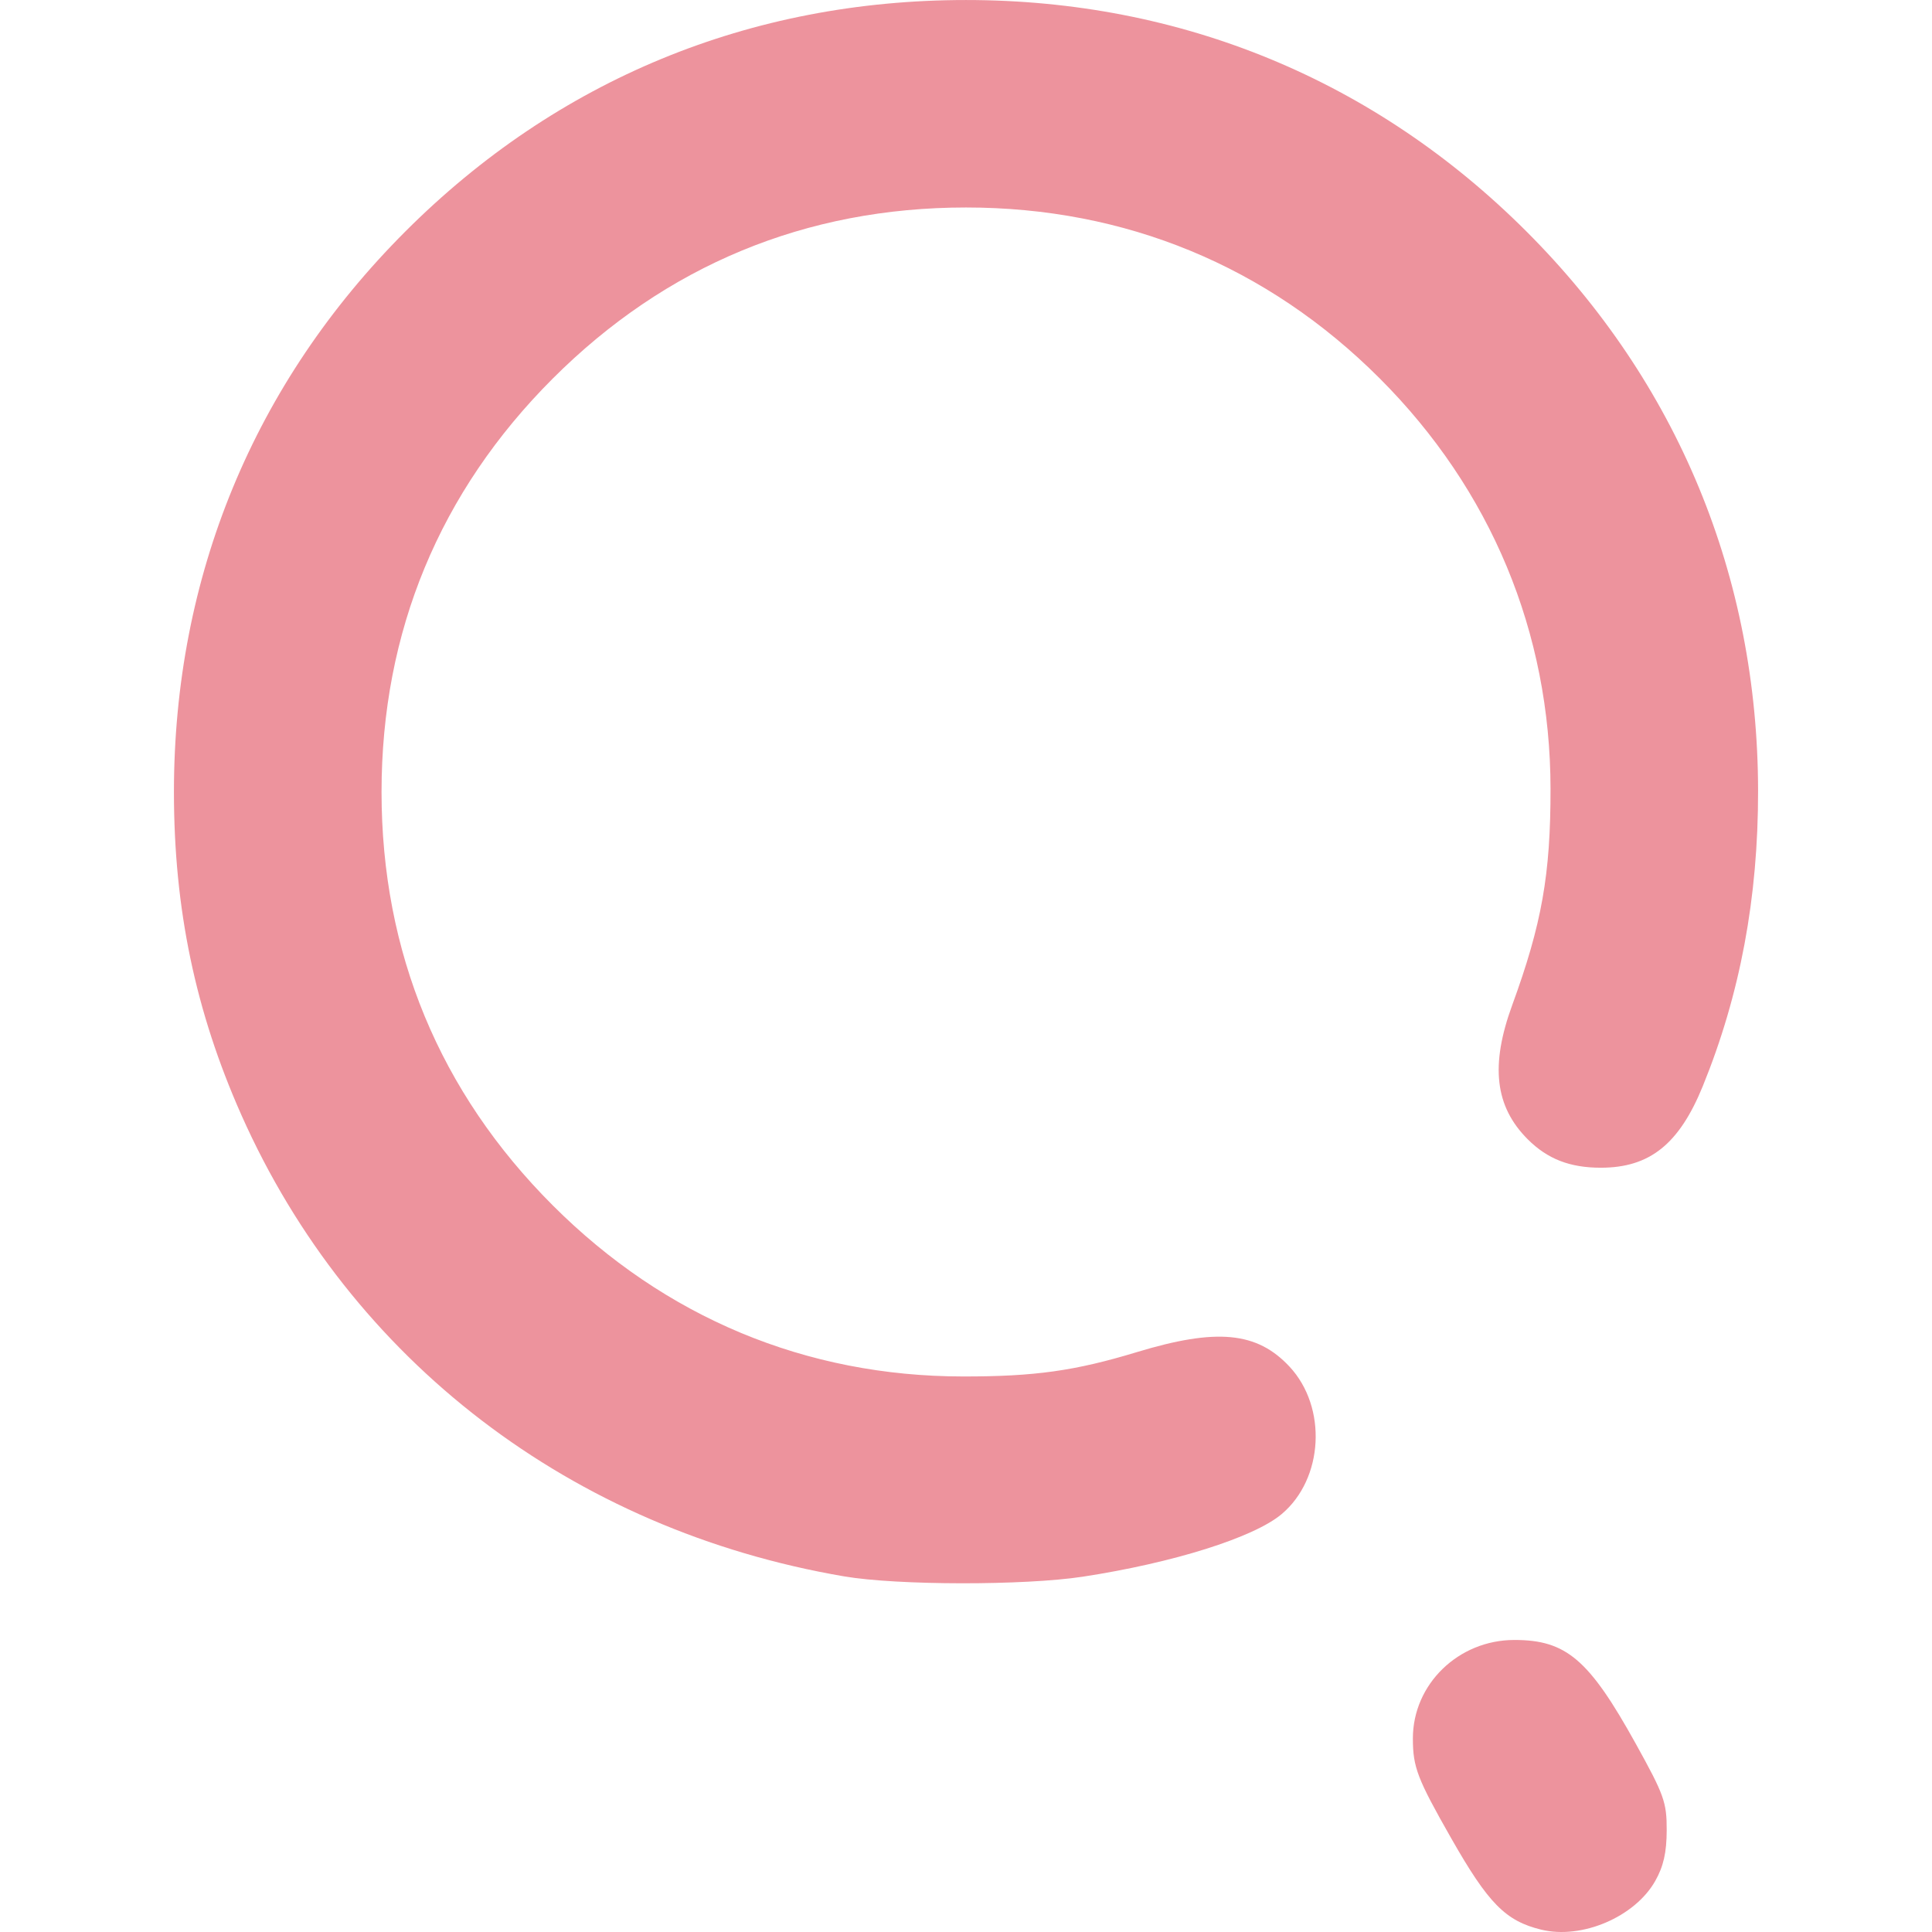
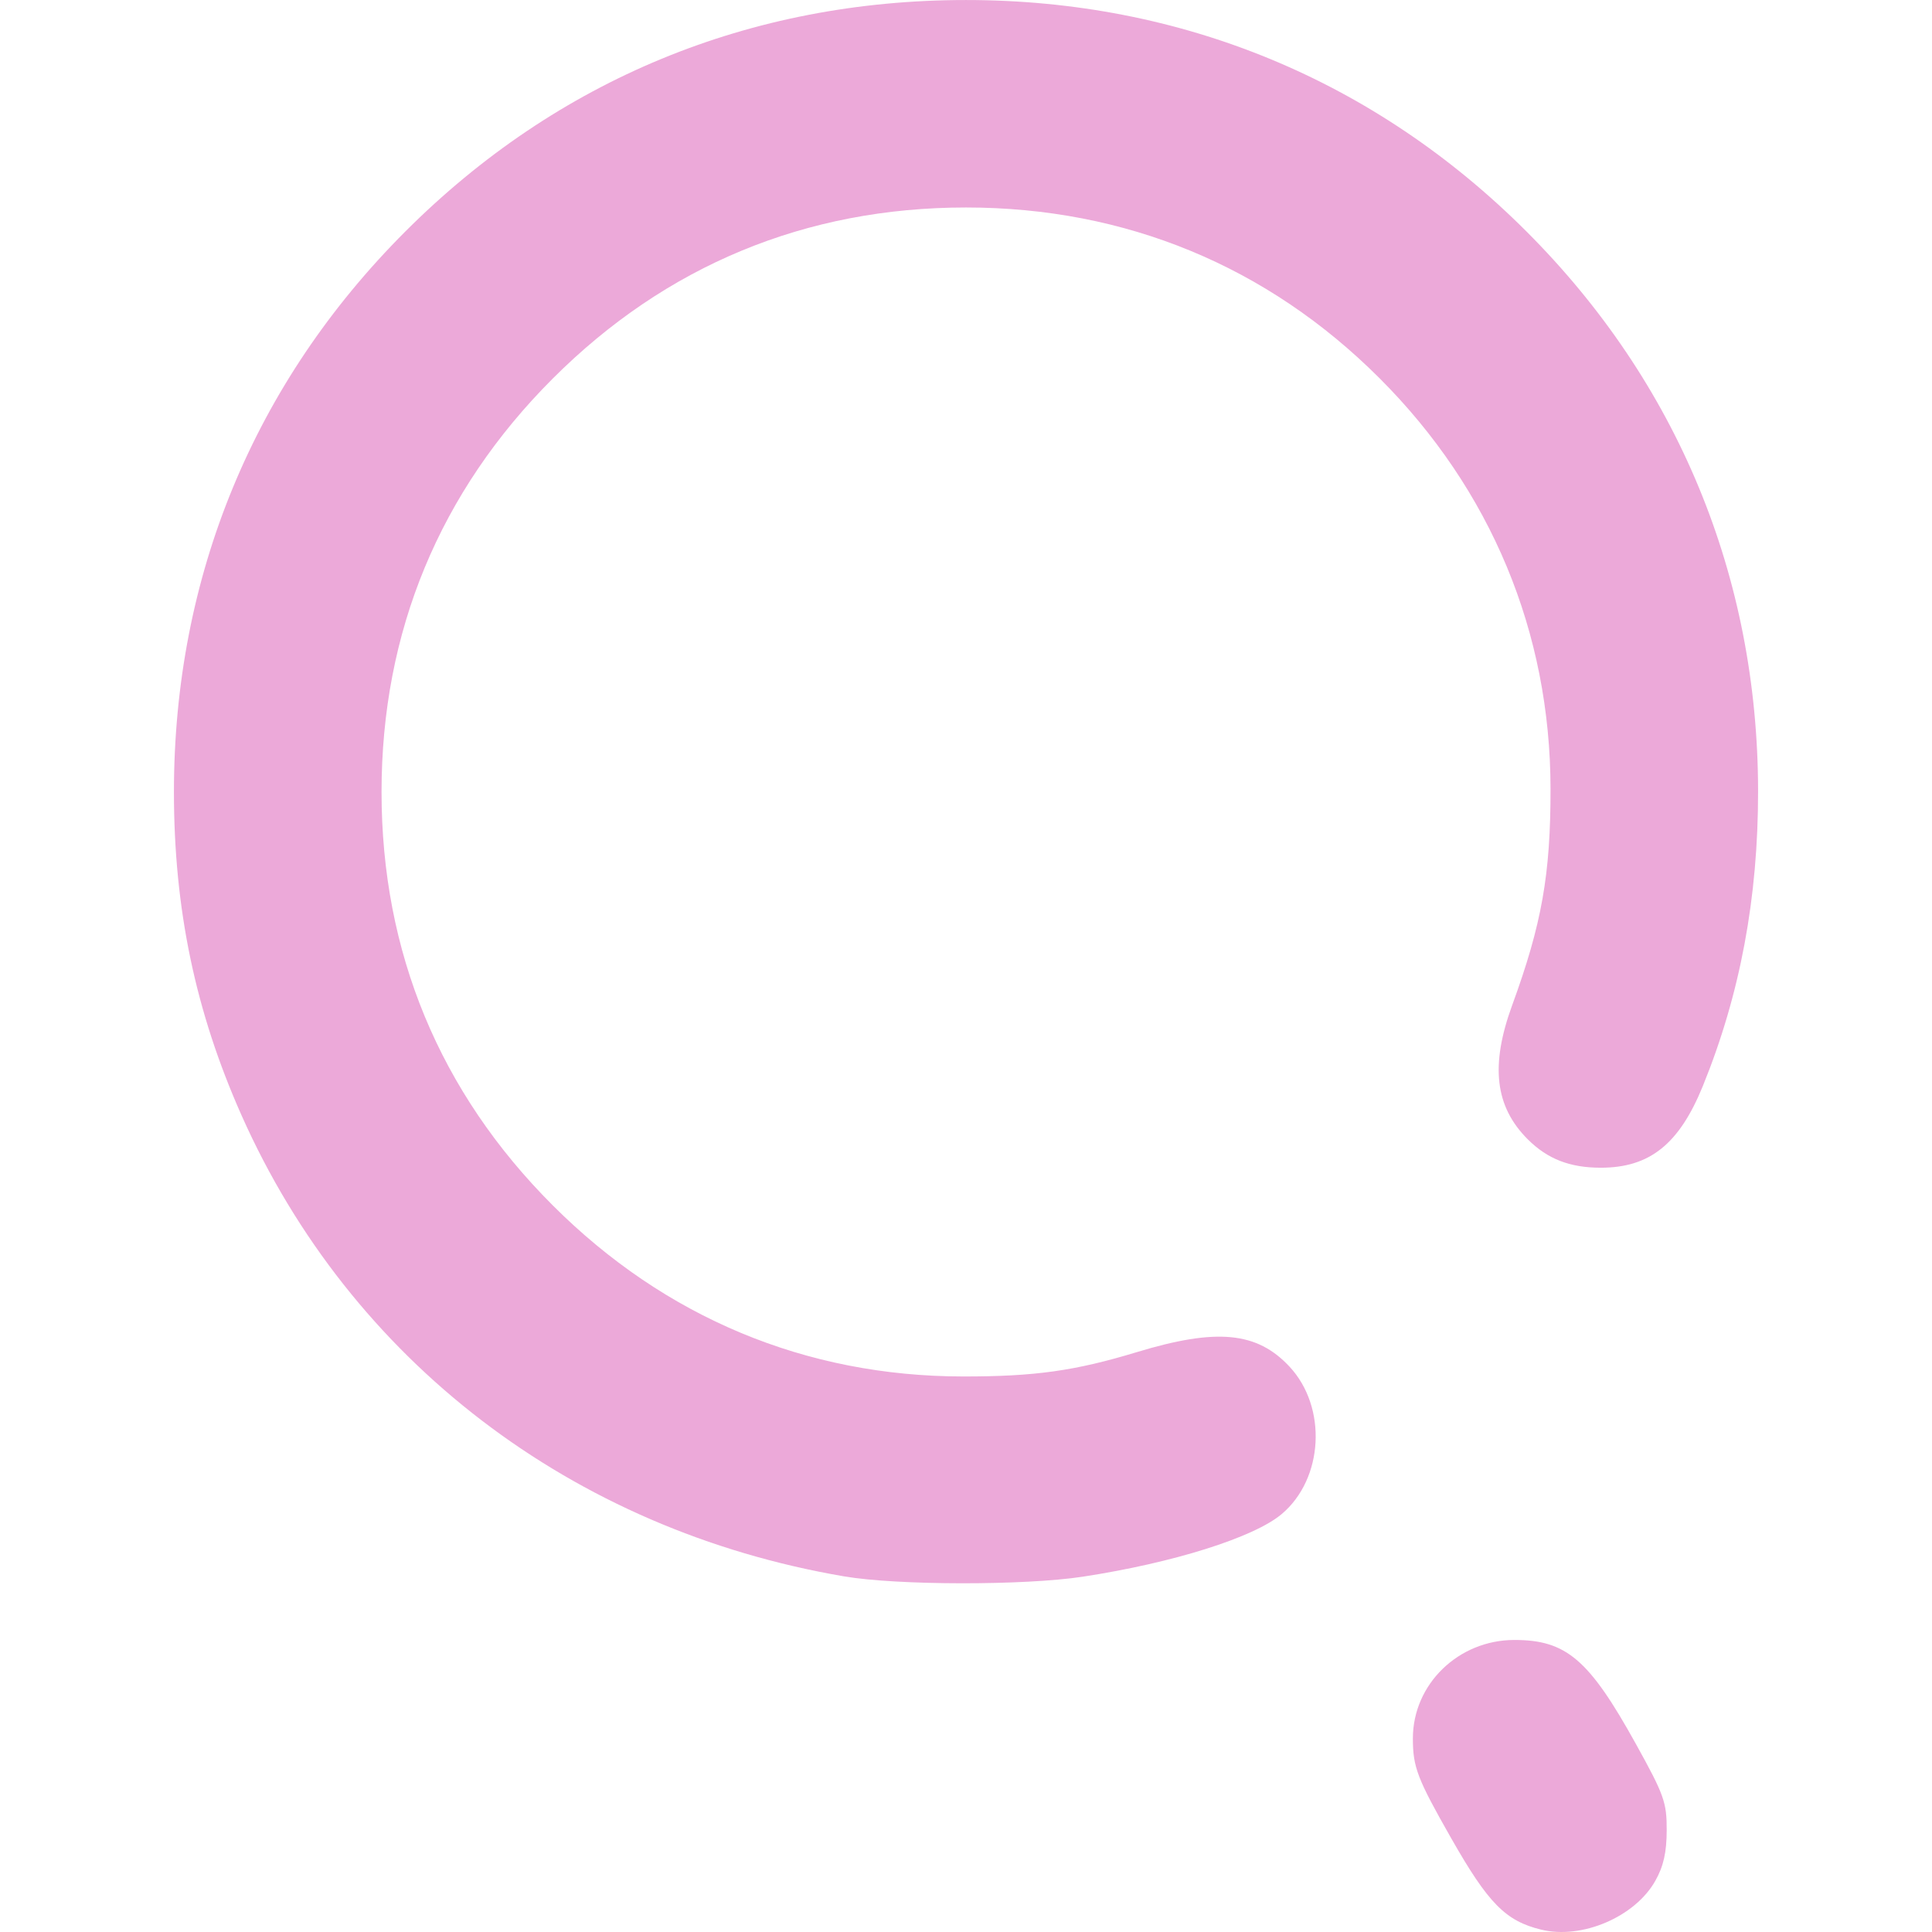
<svg xmlns="http://www.w3.org/2000/svg" xmlns:xlink="http://www.w3.org/1999/xlink" width="512" height="512" viewBox="0 0 135.467 135.467" version="1.1" id="svg1" xml:space="preserve">
  <defs id="defs1">
    <linearGradient id="linearGradient7">
-       <stop style="stop-color:#ed939d;stop-opacity:1;" offset="0" id="stop7" />
-       <stop style="stop-color:#ed939d;stop-opacity:1" offset="1" id="stop8" />
+       <stop style="stop-color:#eca9d9;stop-opacity:1;" offset="0" id="stop7" />
+       <stop style="stop-color:#eca9d9;stop-opacity:1" offset="1" id="stop8" />
    </linearGradient>
    <linearGradient xlink:href="#linearGradient7" id="linearGradient8" x1="68.798" y1="195.231" x2="127.731" y2="195.231" gradientUnits="userSpaceOnUse" />
  </defs>
  <g id="layer1" transform="matrix(1.261576,0,0,1.261576,-73.95113,-188.3885)">
    <path style="fill:url(#linearGradient8);fill-opacity:1" d="m 144.278,256.577 c -1.983,-0.484 -2.941,-1.457 -5.002,-5.078 -1.887,-3.314 -2.131,-3.95 -2.131,-5.552 0,-3.014 2.534,-5.471 5.642,-5.471 2.886,0 4.151,1.083 6.753,5.779 1.571,2.836 1.716,3.241 1.712,4.798 -0.003,1.235 -0.178,2.006 -0.638,2.819 -1.132,1.999 -4.078,3.257 -6.335,2.705 z m -38.742,-19.635 c -15.134,-2.583 -27.434,-11.995 -33.497,-25.633 -2.562,-5.762 -3.754,-11.467 -3.754,-17.964 0,-11.973 4.444,-22.735 12.867,-31.157 8.434,-8.434 19.157,-12.859 31.157,-12.859 11.96,0 22.736,4.451 31.151,12.866 8.393,8.393 12.856,19.172 12.871,31.083 0.007,5.946 -0.998,11.318 -3.07,16.41 -1.315,3.23 -2.952,4.541 -5.672,4.541 -1.72,0 -2.966,-0.485 -4.063,-1.583 -1.821,-1.821 -2.085,-4.102 -0.863,-7.448 1.649,-4.513 2.136,-7.263 2.132,-12.025 -0.008,-8.699 -3.309,-16.629 -9.497,-22.817 -6.239,-6.239 -14.123,-9.496 -22.989,-9.496 -8.9,0 -16.684,3.223 -22.973,9.512 -6.289,6.289 -9.512,14.073 -9.512,22.973 0,8.9 3.223,16.684 9.512,22.973 6.238,6.238 14.068,9.505 22.801,9.513 3.989,0.004 6.224,-0.309 9.668,-1.354 4.433,-1.345 6.674,-1.132 8.482,0.806 2.108,2.26 1.897,6.235 -0.436,8.198 -1.545,1.3 -6.027,2.71 -11.051,3.478 -3.247,0.496 -10.311,0.487 -13.264,-0.017 z" id="path7" />
  </g>
</svg>
